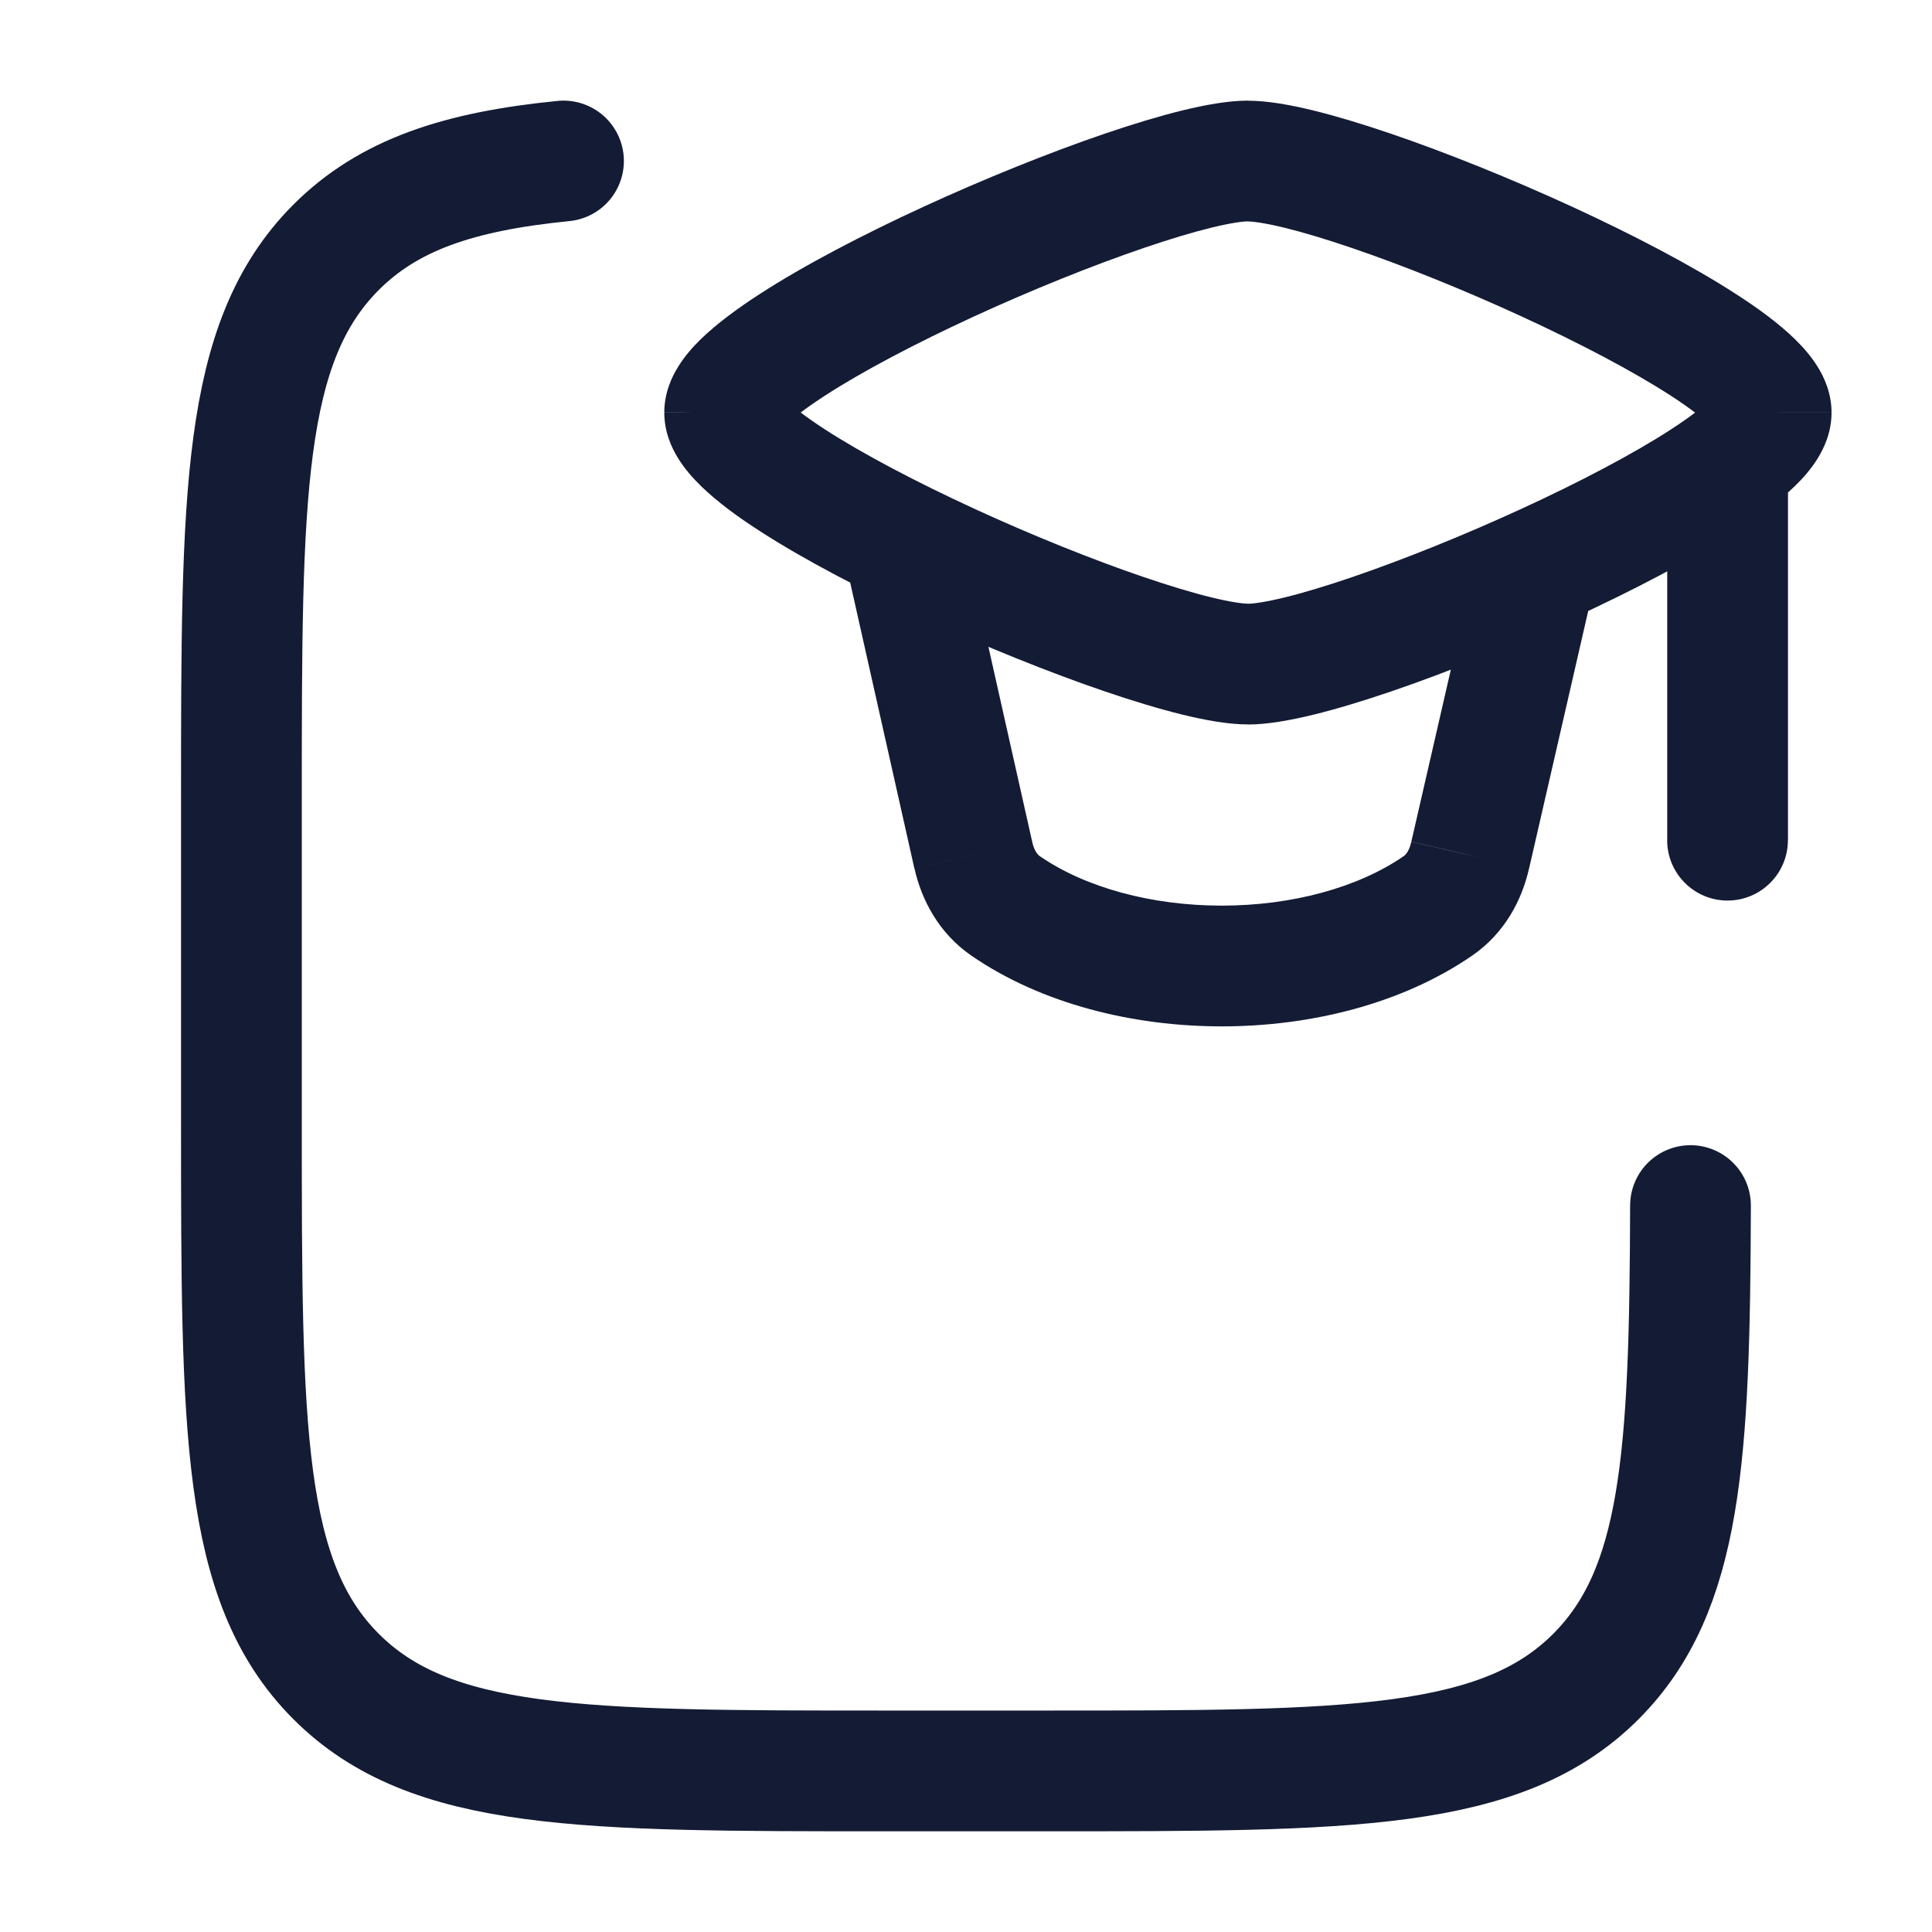
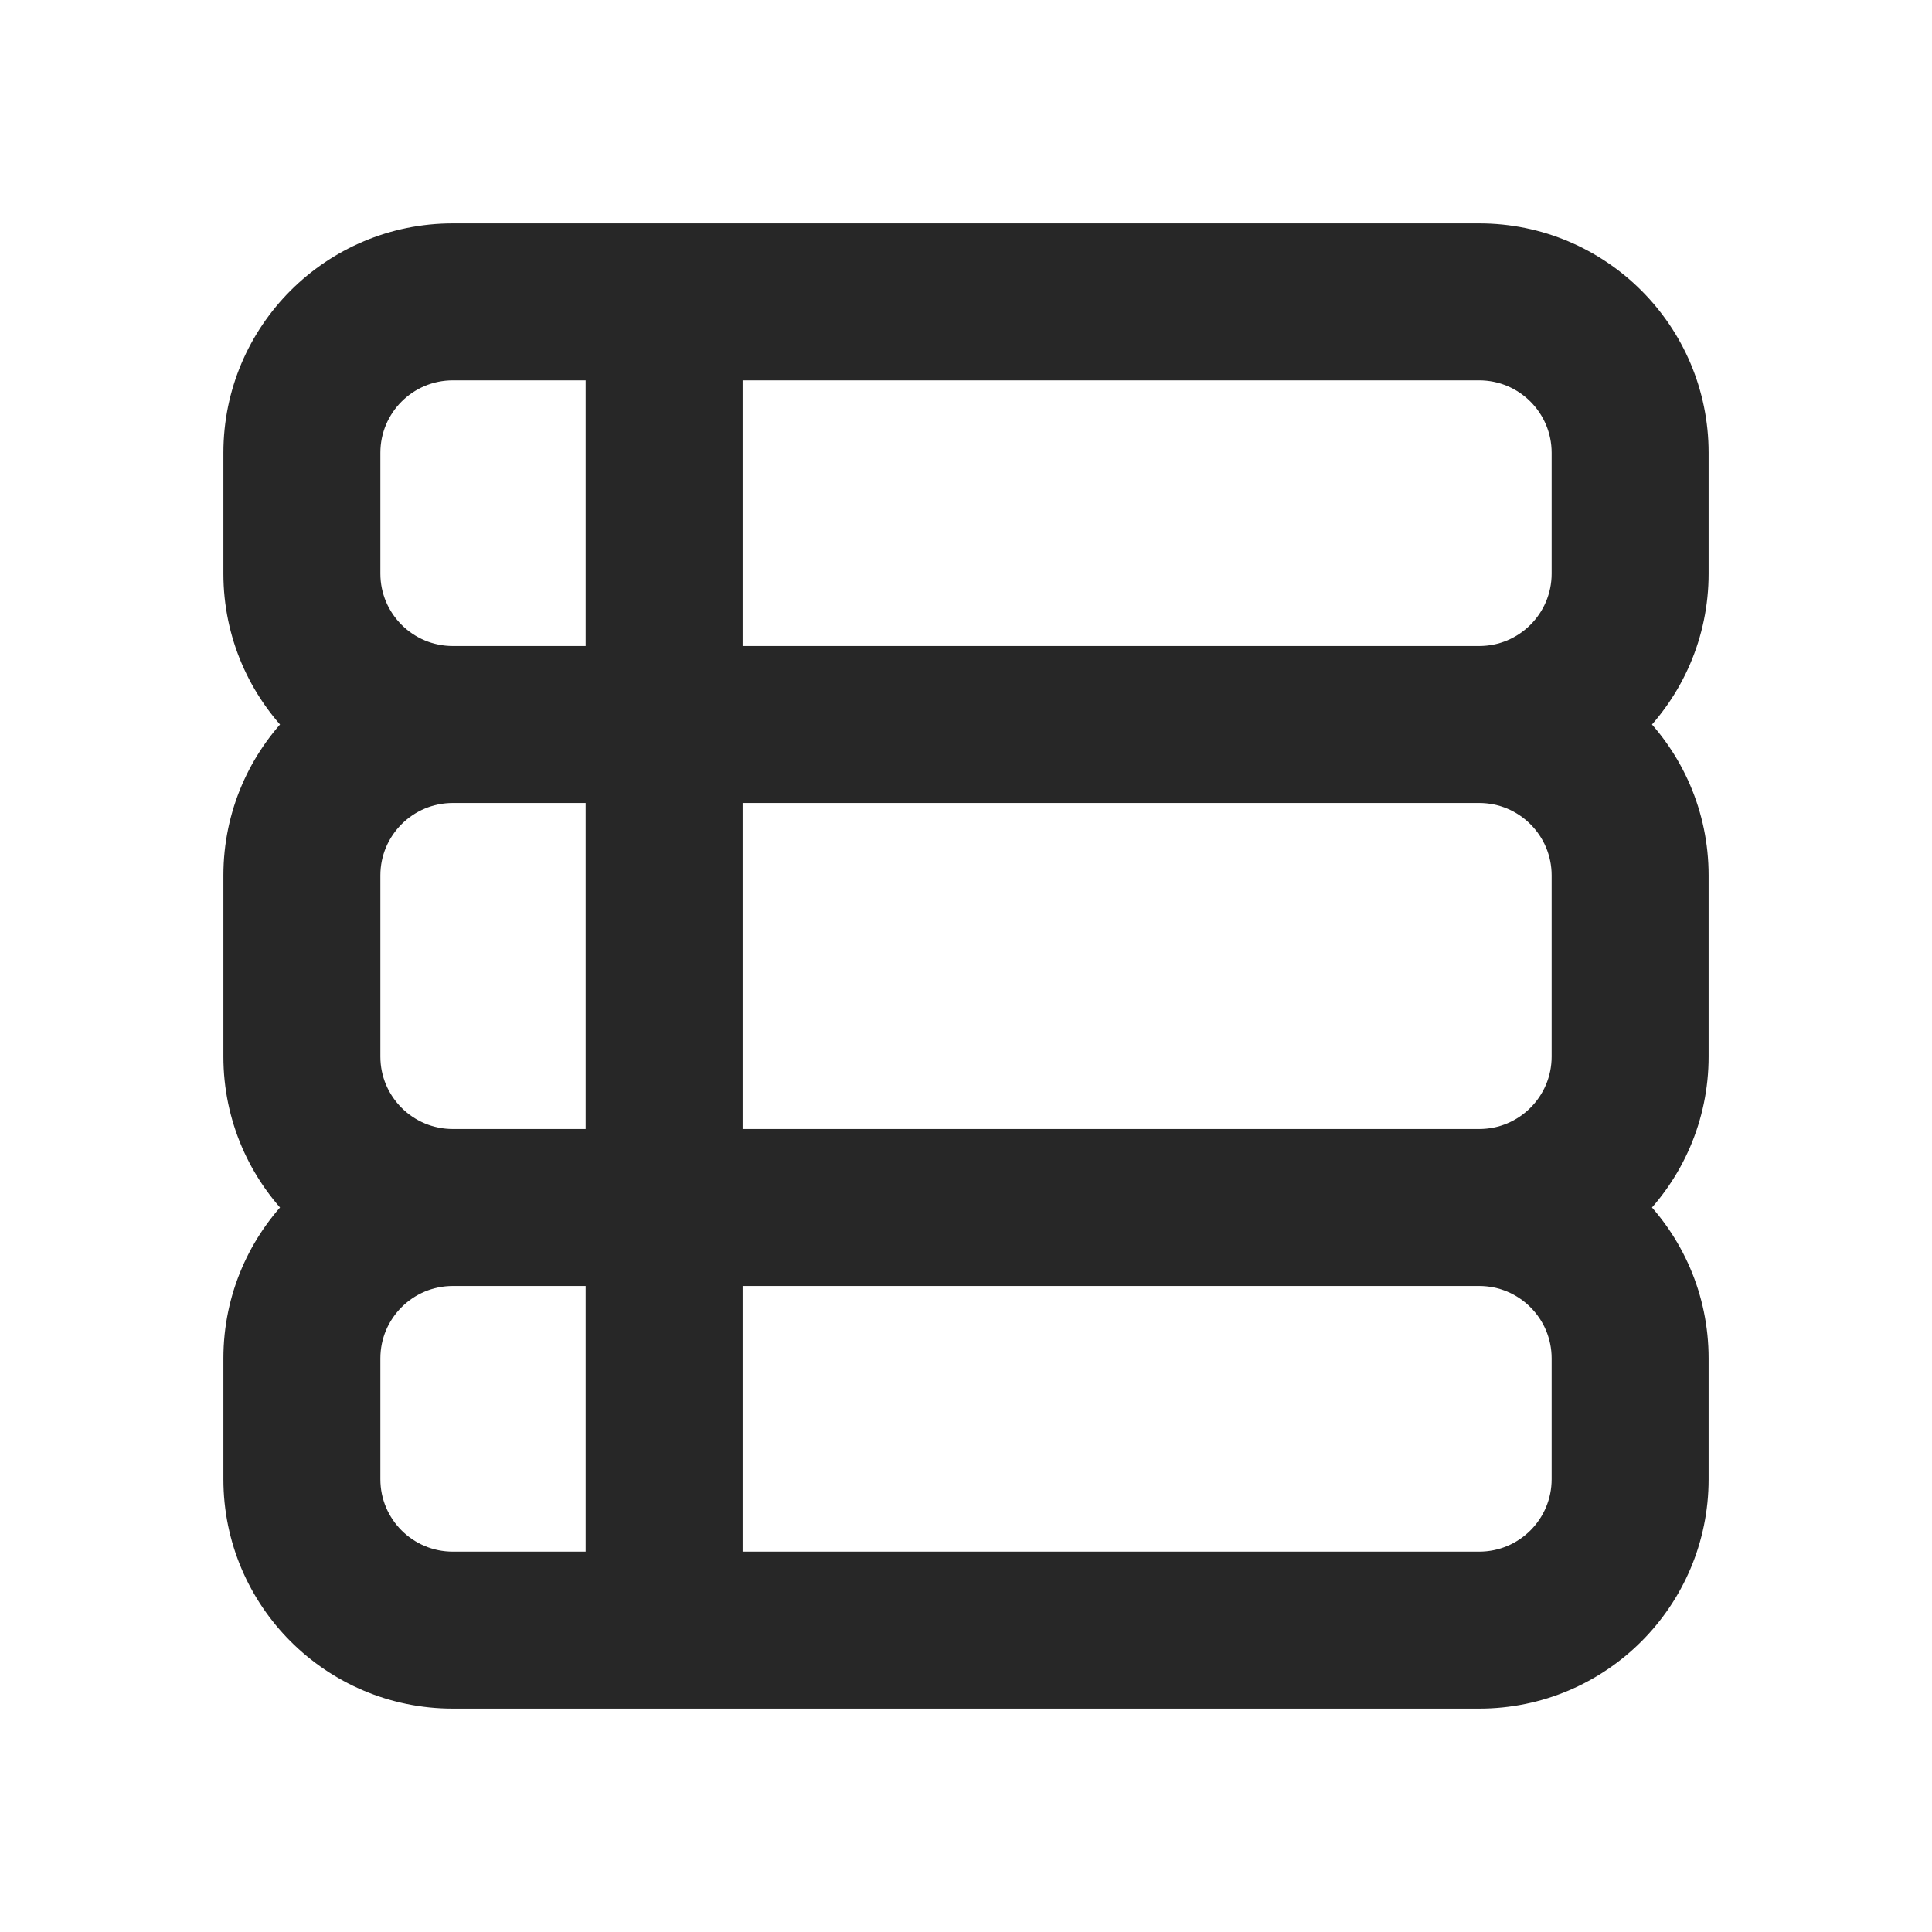
- <svg xmlns="http://www.w3.org/2000/svg" fill="none" height="24" viewBox="0 0 24 24" width="24">
-   <path d="m7 2c-1.3.129-2.175.419-2.829 1.076-1.172 1.178-1.172 3.073-1.172 6.863v4.02c0 3.791 0 5.686 1.172 6.863 1.172 1.177 3.057 1.177 6.829 1.177h2c3.771 0 5.657 0 6.829-1.177 1.063-1.069 1.162-2.717 1.171-5.846" stroke="#141b34" stroke-linecap="round" stroke-linejoin="round" stroke-width="1.5" />
-   <path d="m12.007 6.836c-.091-.404-.492-.658-.896-.567s-.658.492-.567.896zm.083 3.789.732-.164zm7.721-3.394c.093-.404-.159-.806-.563-.899s-.806.159-.899.563zm-1.549 3.394-.731-.168-.001.004zm-5.772.628.425-.618zm5.373 0 .426.618zm4.347-5.493c0-.414-.336-.75-.75-.75s-.75.336-.75.75zm-1.5 4.677c0 .414.336.75.75.75s.75-.336.75-.75zm-10.958-5.312c0 .139-.052.22-.053.222-.004.007.007-.013.055-.06.095-.093.259-.22.498-.375.471-.305 1.133-.652 1.852-.983.716-.329 1.466-.631 2.105-.849.32-.109.605-.195.839-.252.247-.06.393-.078.454-.078v-1.5c-.246 0-.534.054-.811.121-.29.071-.619.171-.966.289-.695.237-1.492.559-2.248.906-.752.346-1.485.727-2.04 1.087-.275.178-.532.367-.73.559-.099.096-.201.211-.283.344-.079.127-.172.324-.172.568zm13 0c0-.244-.093-.441-.172-.568-.082-.133-.185-.248-.283-.344-.198-.193-.455-.382-.73-.559-.555-.359-1.288-.741-2.04-1.087-.755-.347-1.553-.669-2.248-.906-.347-.118-.676-.218-.966-.289-.277-.068-.565-.121-.811-.121v1.5c.061 0 .208.018.454.078.234.057.518.143.839.252.64.218 1.39.52 2.105.849.719.331 1.38.678 1.852.983.238.154.402.282.498.375.048.047.059.066.055.06-.001-.002-.053-.082-.053-.222zm-1.5 0c0-.139.052-.22.053-.222.004-.007-.007.013-.055.06-.095.093-.259.22-.498.375-.471.305-1.133.652-1.852.983-.716.329-1.466.631-2.105.849-.32.109-.605.195-.839.252-.247.06-.393.078-.454.078v1.5c.246 0 .534-.054.811-.121.29-.071.619-.171.966-.289.695-.237 1.492-.559 2.248-.906.752-.346 1.485-.727 2.04-1.087.275-.178.532-.367.73-.559.099-.096.201-.211.283-.344.079-.127.172-.324.172-.568zm-13 0c0 .244.093.441.172.568.082.133.185.248.283.344.198.193.455.382.73.559.555.359 1.288.741 2.04 1.087.755.347 1.553.669 2.248.906.347.118.676.218.966.289.277.068.565.121.811.121v-1.5c-.061 0-.208-.018-.454-.078-.234-.057-.518-.143-.839-.252-.64-.218-1.39-.52-2.105-.849-.719-.331-1.38-.678-1.852-.983-.238-.154-.402-.282-.498-.375-.048-.047-.059-.066-.055-.06.001.002.053.082.053.222zm2.293 2.039.814 3.625 1.464-.329-.814-3.625zm7.805-.27-.818 3.562 1.462.336.818-3.562zm-6.285 4.976c.878.605 2.019.88 3.112.88s2.234-.275 3.112-.88l-.851-1.235c-.568.392-1.391.615-2.261.615s-1.693-.223-2.261-.615zm5.466-1.41c-.025.112-.07.159-.093.175l.851 1.235c.407-.28.619-.697.705-1.081zm-6.171.329c.086.384.299.801.705 1.081l.851-1.235c-.023-.016-.068-.063-.093-.175zm9.351-5.029v4.677h1.5v-4.677z" fill="#141b34" />
+ <svg xmlns="http://www.w3.org/2000/svg" width="32" height="32" viewBox="0 0 16 16">
+   <path fill="#272727" d="M3.75 2A1.75 1.75 0 0 0 2 3.75v1c0 .49.201.932.525 1.25C2.201 6.318 2 6.76 2 7.25v1.5c0 .49.201.932.525 1.25c-.324.318-.525.76-.525 1.25v1c0 .966.784 1.75 1.75 1.75h8.5A1.75 1.75 0 0 0 14 12.25v-1c0-.49-.201-.932-.525-1.25c.324-.318.525-.76.525-1.25v-1.5c0-.49-.201-.932-.525-1.25c.324-.318.525-.76.525-1.25v-1A1.75 1.75 0 0 0 12.25 2zM3 11.25a.75.75 0 0 1 .75-.75H5V13H3.75a.75.75 0 0 1-.75-.75zM6 13v-2.5h6.25a.75.75 0 0 1 .75.75v1a.75.75 0 0 1-.75.75zm0-3.5v-3h6.25a.75.75 0 0 1 .75.75v1.5a.75.75 0 0 1-.75.75zm0-4V3h6.25a.75.75 0 0 1 .75.75v1a.75.75 0 0 1-.75.75zM5 3v2.5H3.75A.75.75 0 0 1 3 4.75v-1A.75.75 0 0 1 3.75 3zm0 3.5v3H3.75A.75.75 0 0 1 3 8.75v-1.5a.75.75 0 0 1 .75-.75z" stroke="#272727" stroke-linecap="round" stroke-linejoin="round" stroke-width="0.3" />
</svg>
